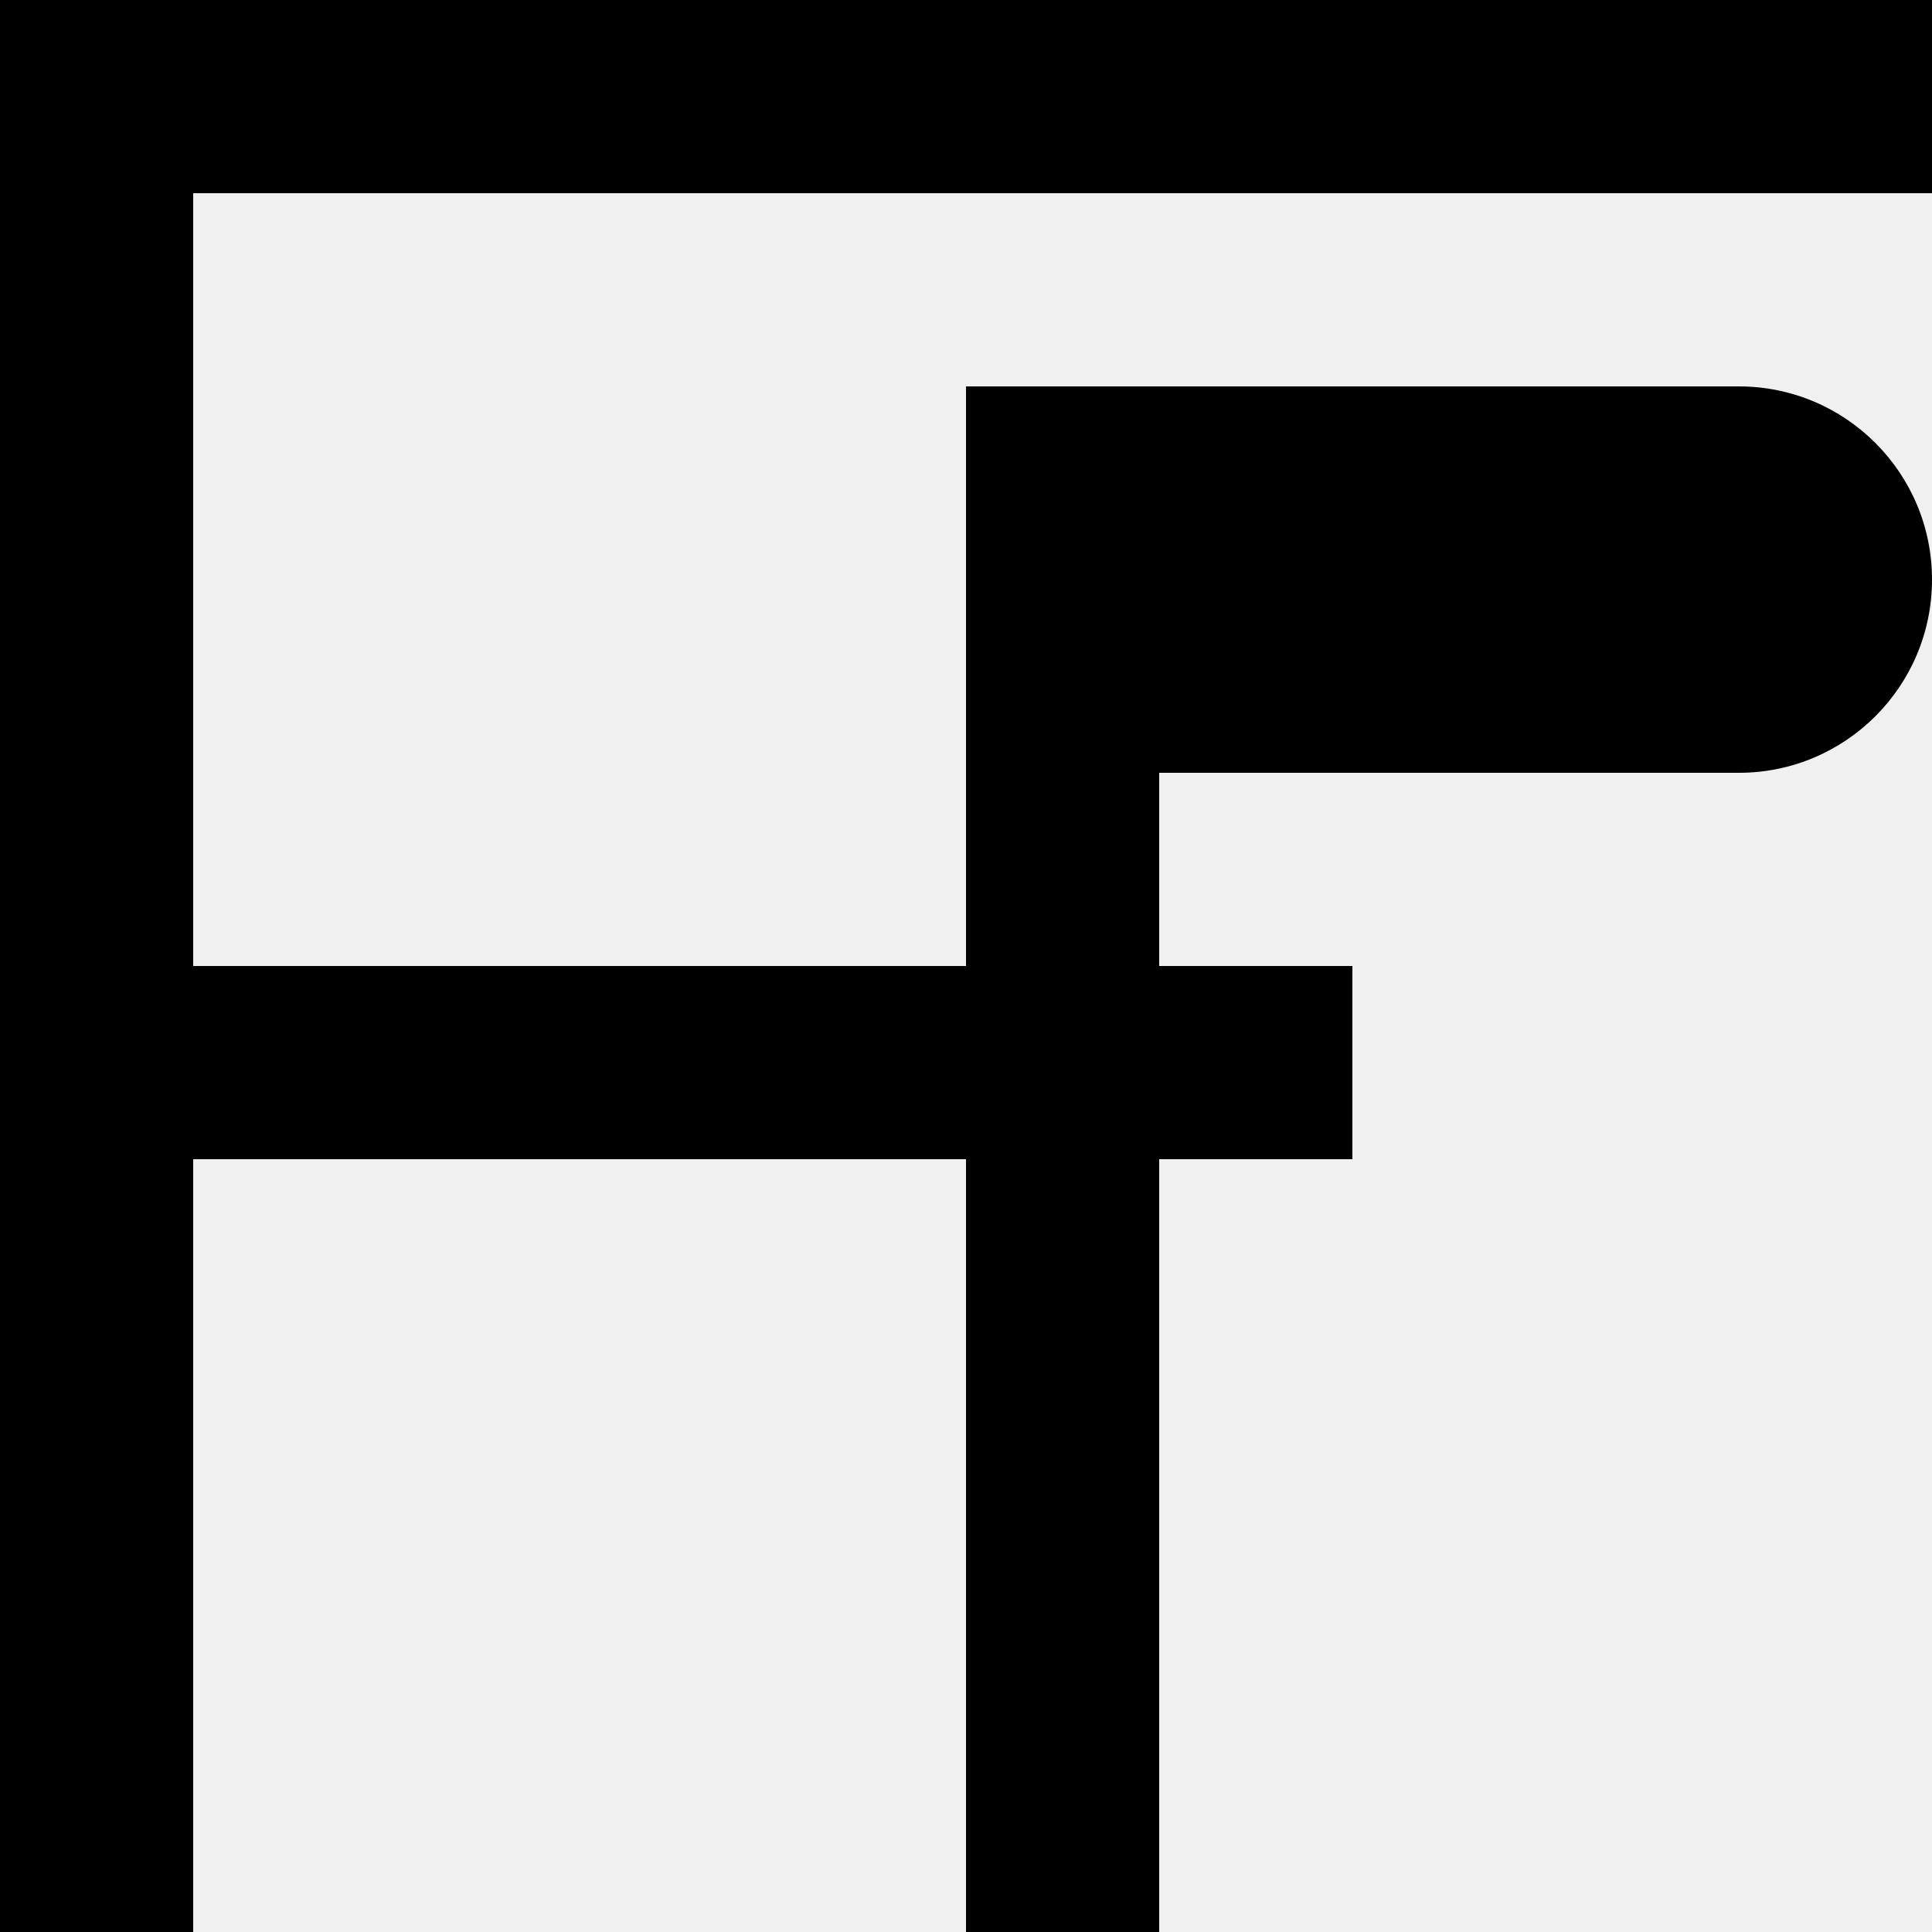
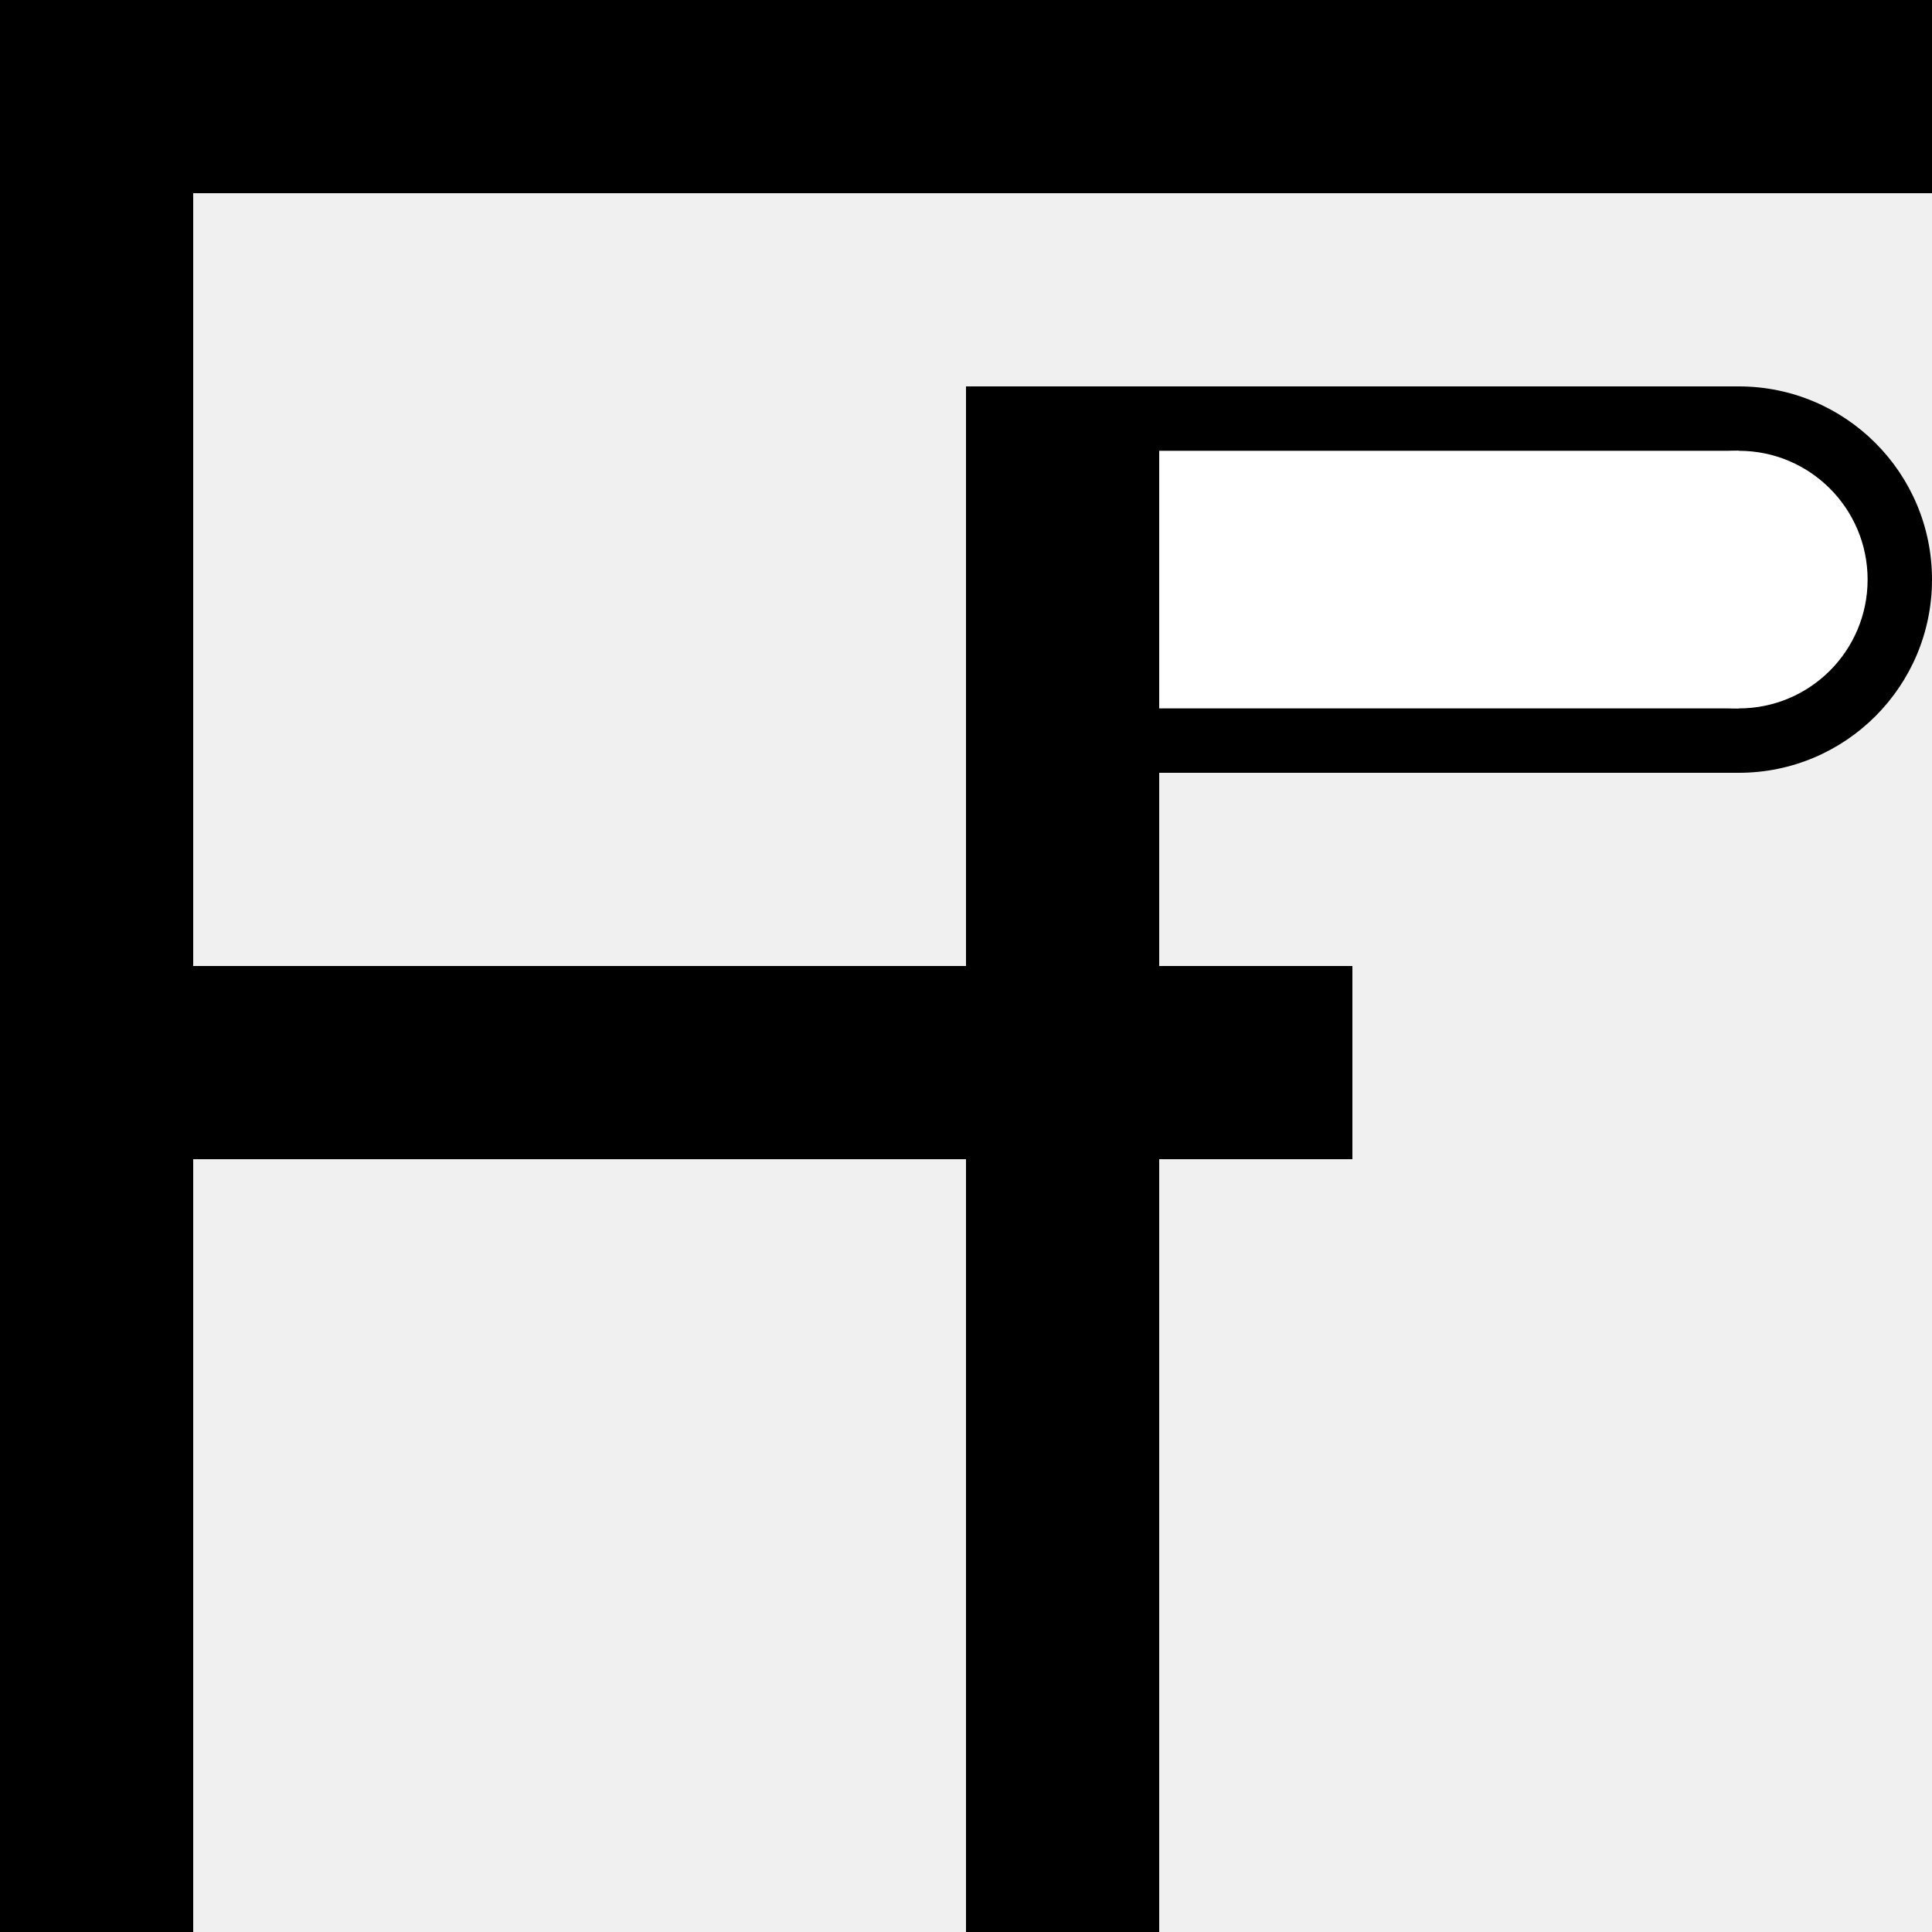
<svg xmlns="http://www.w3.org/2000/svg" width="100" height="100" version="1.1">
  <rect x="50" y="20" width="10" height="80" />
  <rect x="50" y="20" width="40" height="20" />
  <circle cx="90" cy="30" r="10" />
+   <circle fill="white" cx="90" cy="30" r="6.667" />
+   <rect fill="white" x="60" y="23.333" width="30" height="13.333" />
  <rect x="0" y="0" width="10" height="100" />
  <rect x="0" y="0" width="100" height="10" />
  <rect x="0" y="50" width="70" height="10" />
</svg>
